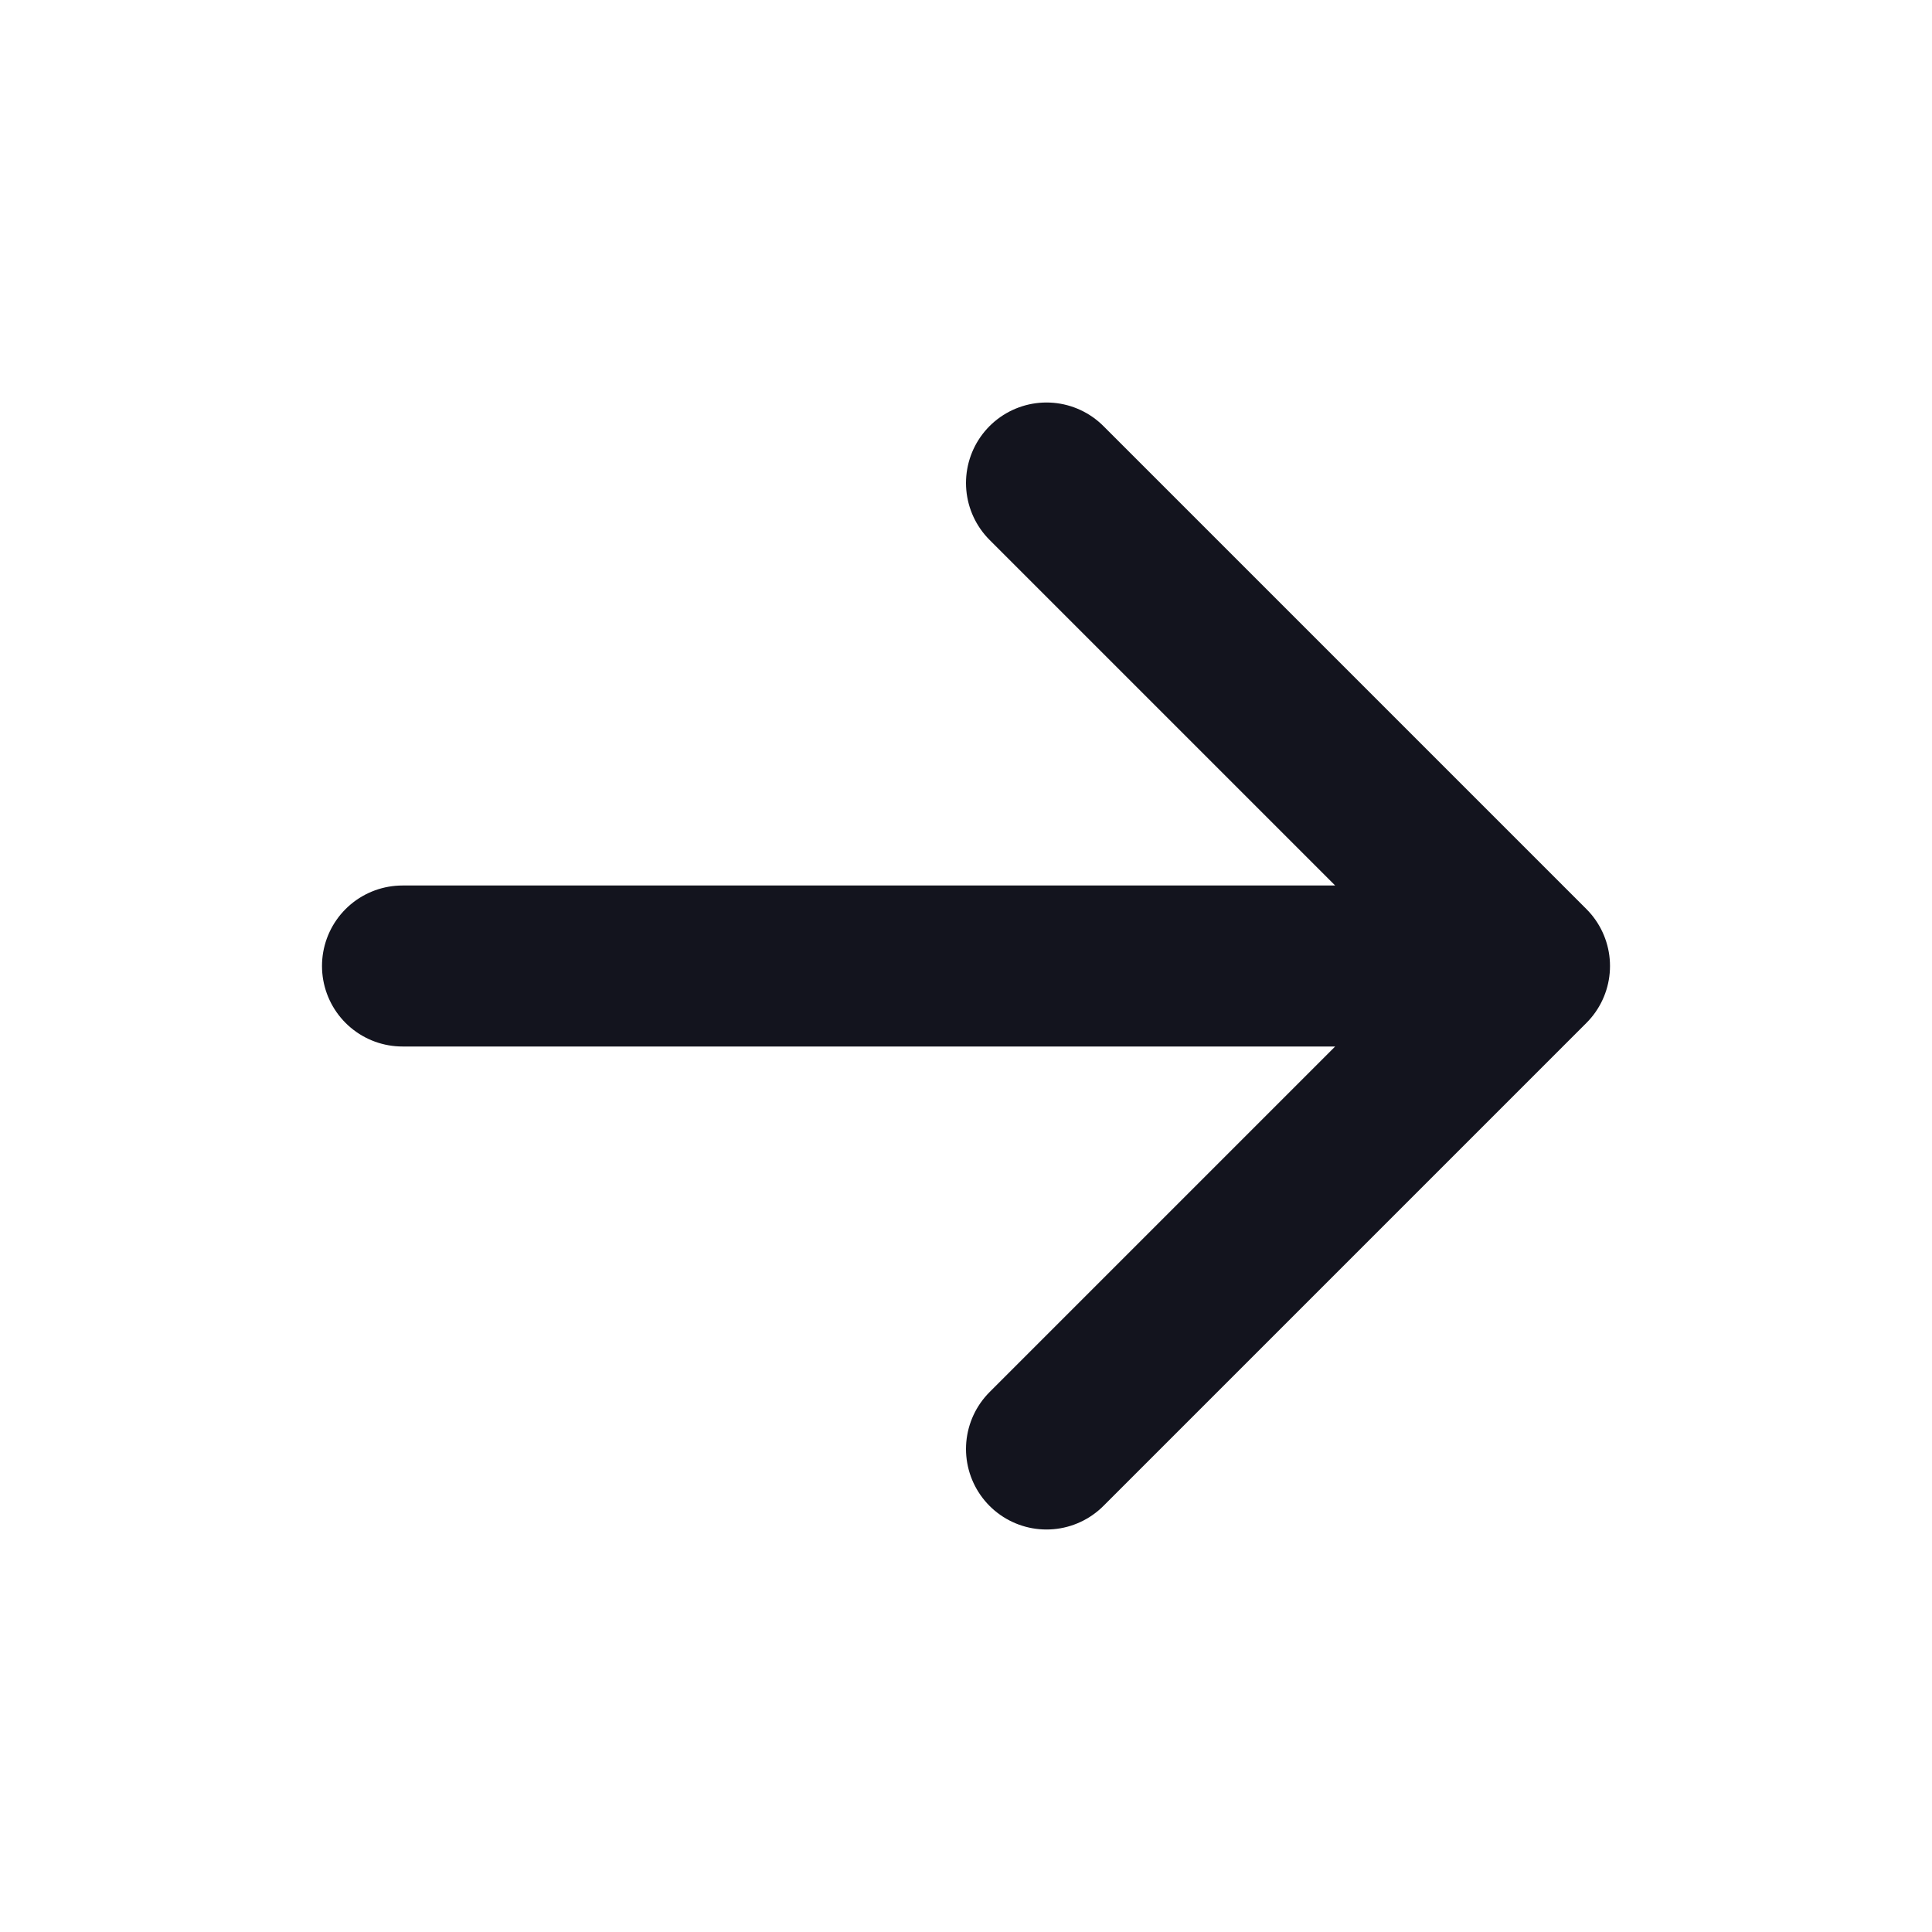
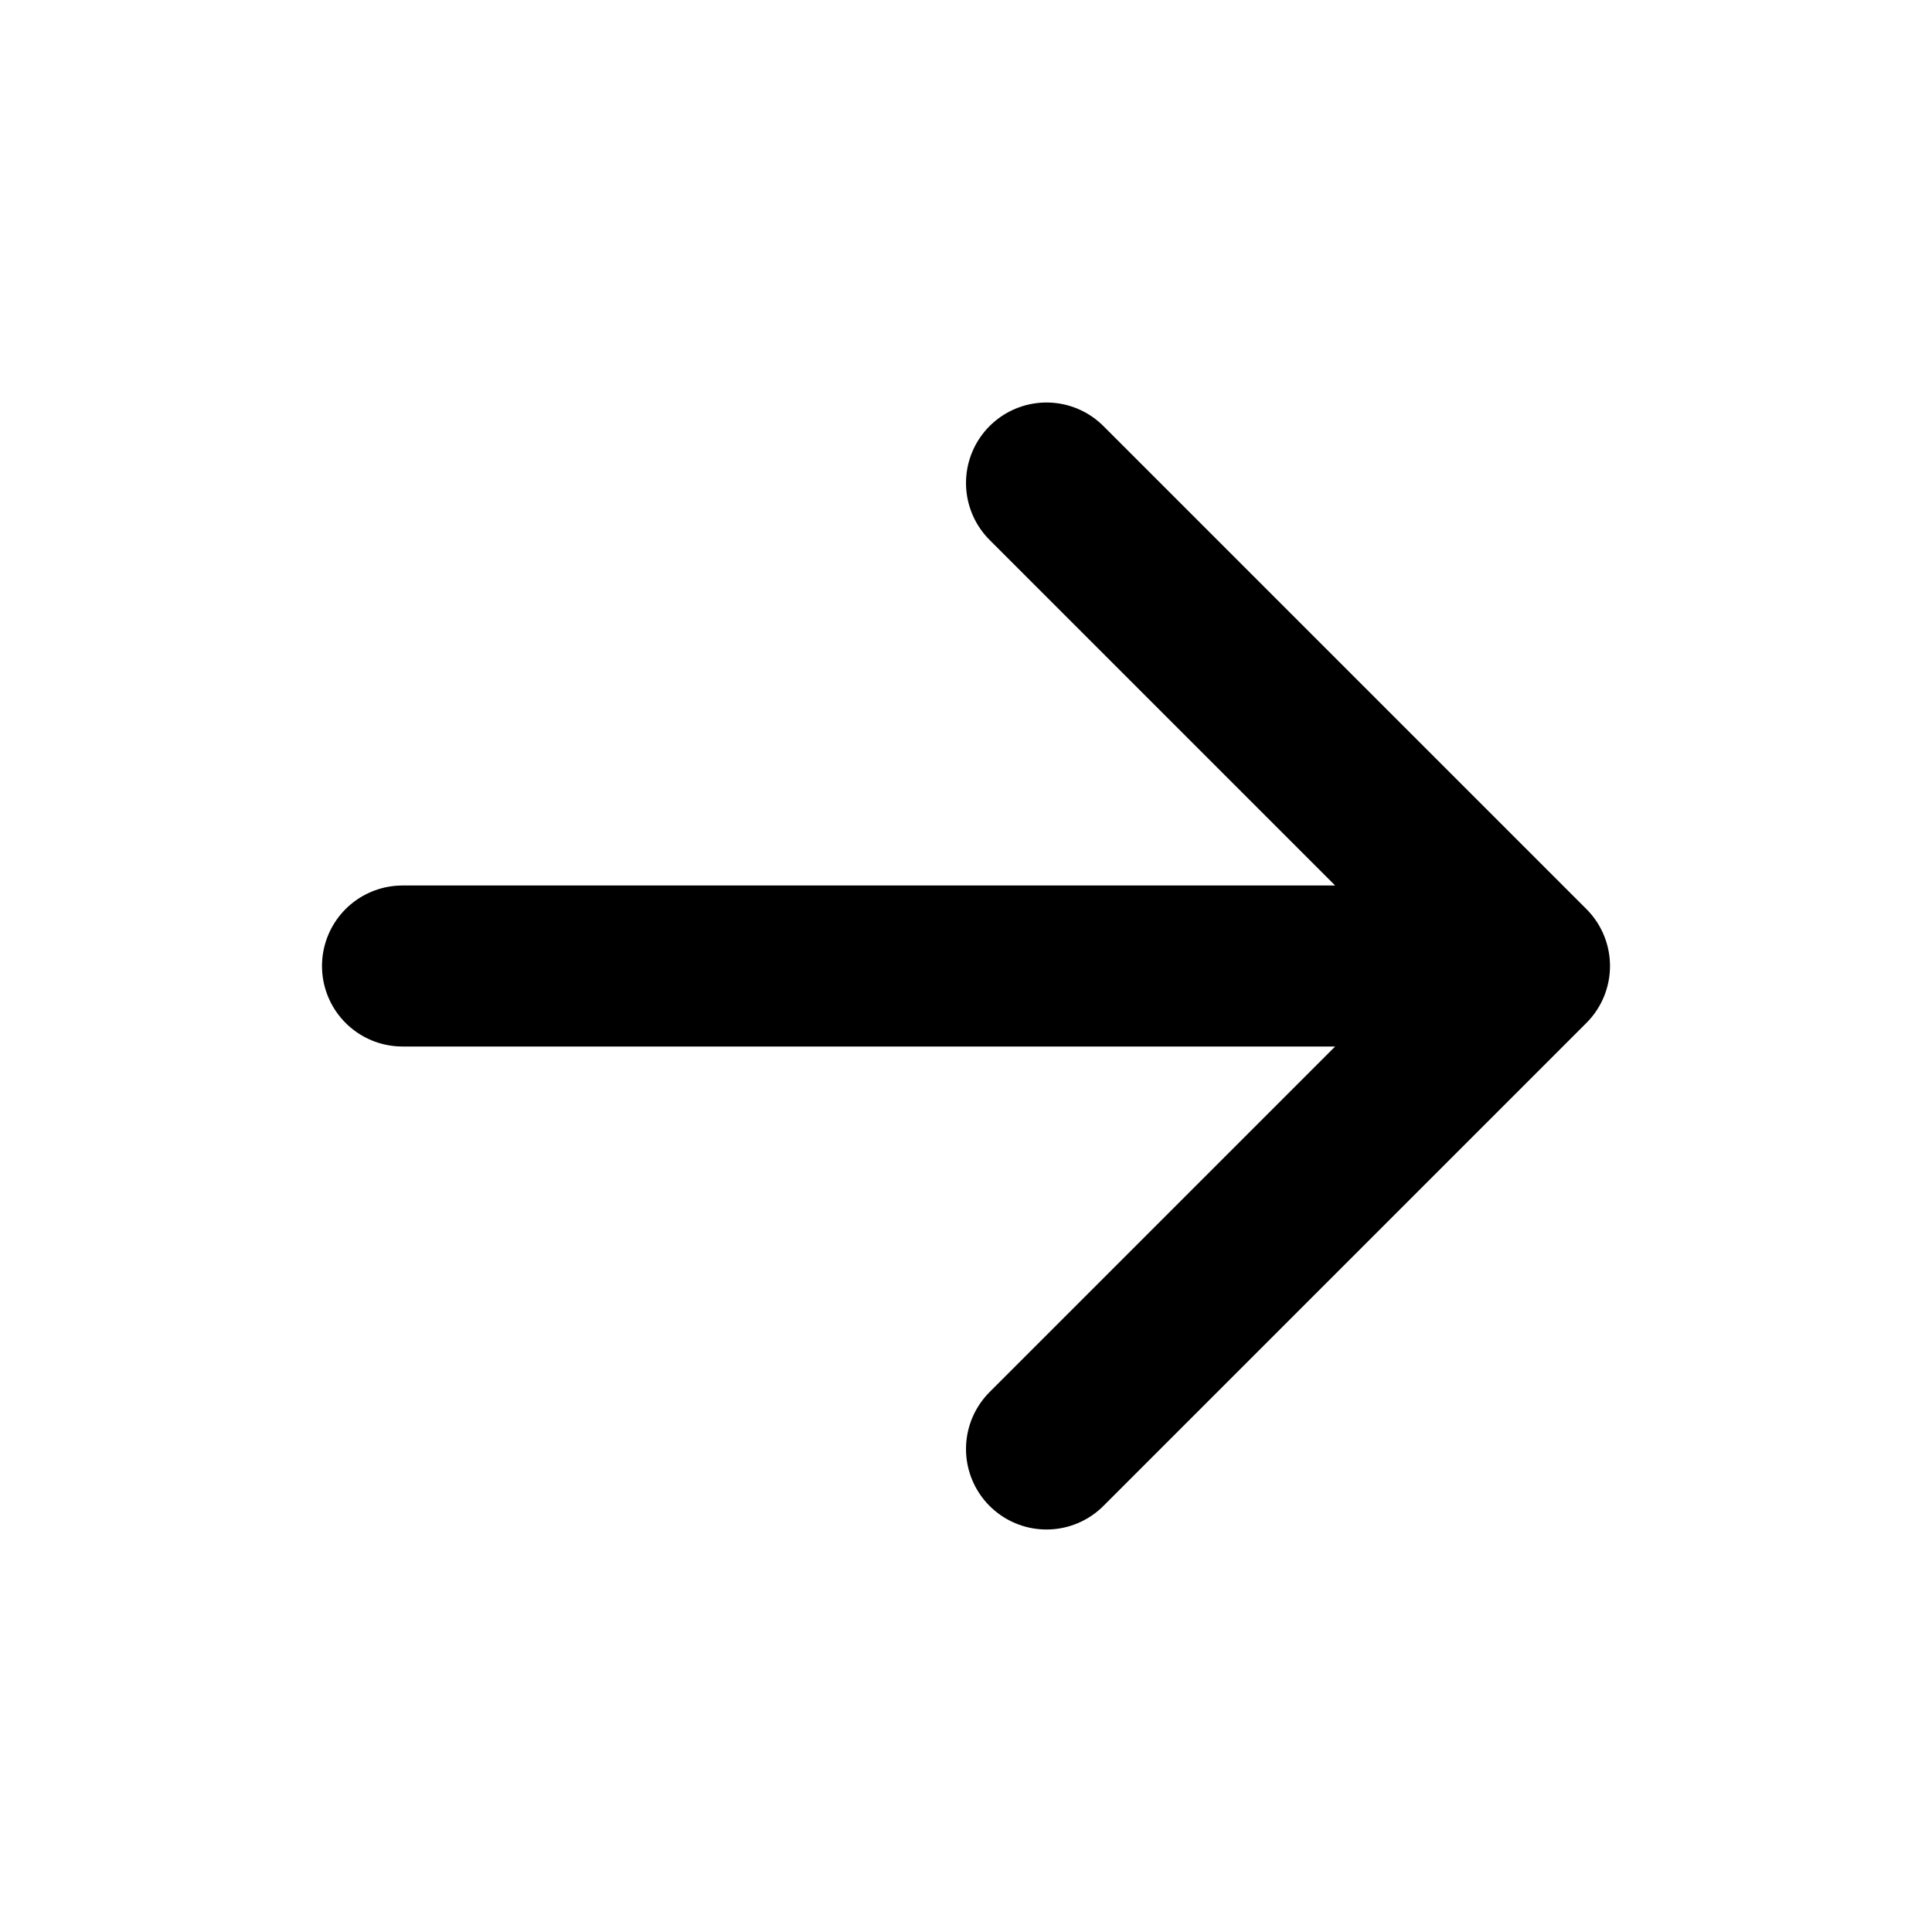
<svg xmlns="http://www.w3.org/2000/svg" width="24" height="24" viewBox="0 0 24 24" fill="none">
-   <path d="M19 12L13 18M19 12L13 6M19 12L5 12" stroke="#13141E" stroke-width="2" stroke-linecap="round" stroke-linejoin="round" />
+   <path d="M19 12L13 18M19 12L13 6M19 12L5 12" stroke="currentColor" stroke-width="2" stroke-linecap="round" stroke-linejoin="round" />
</svg>
